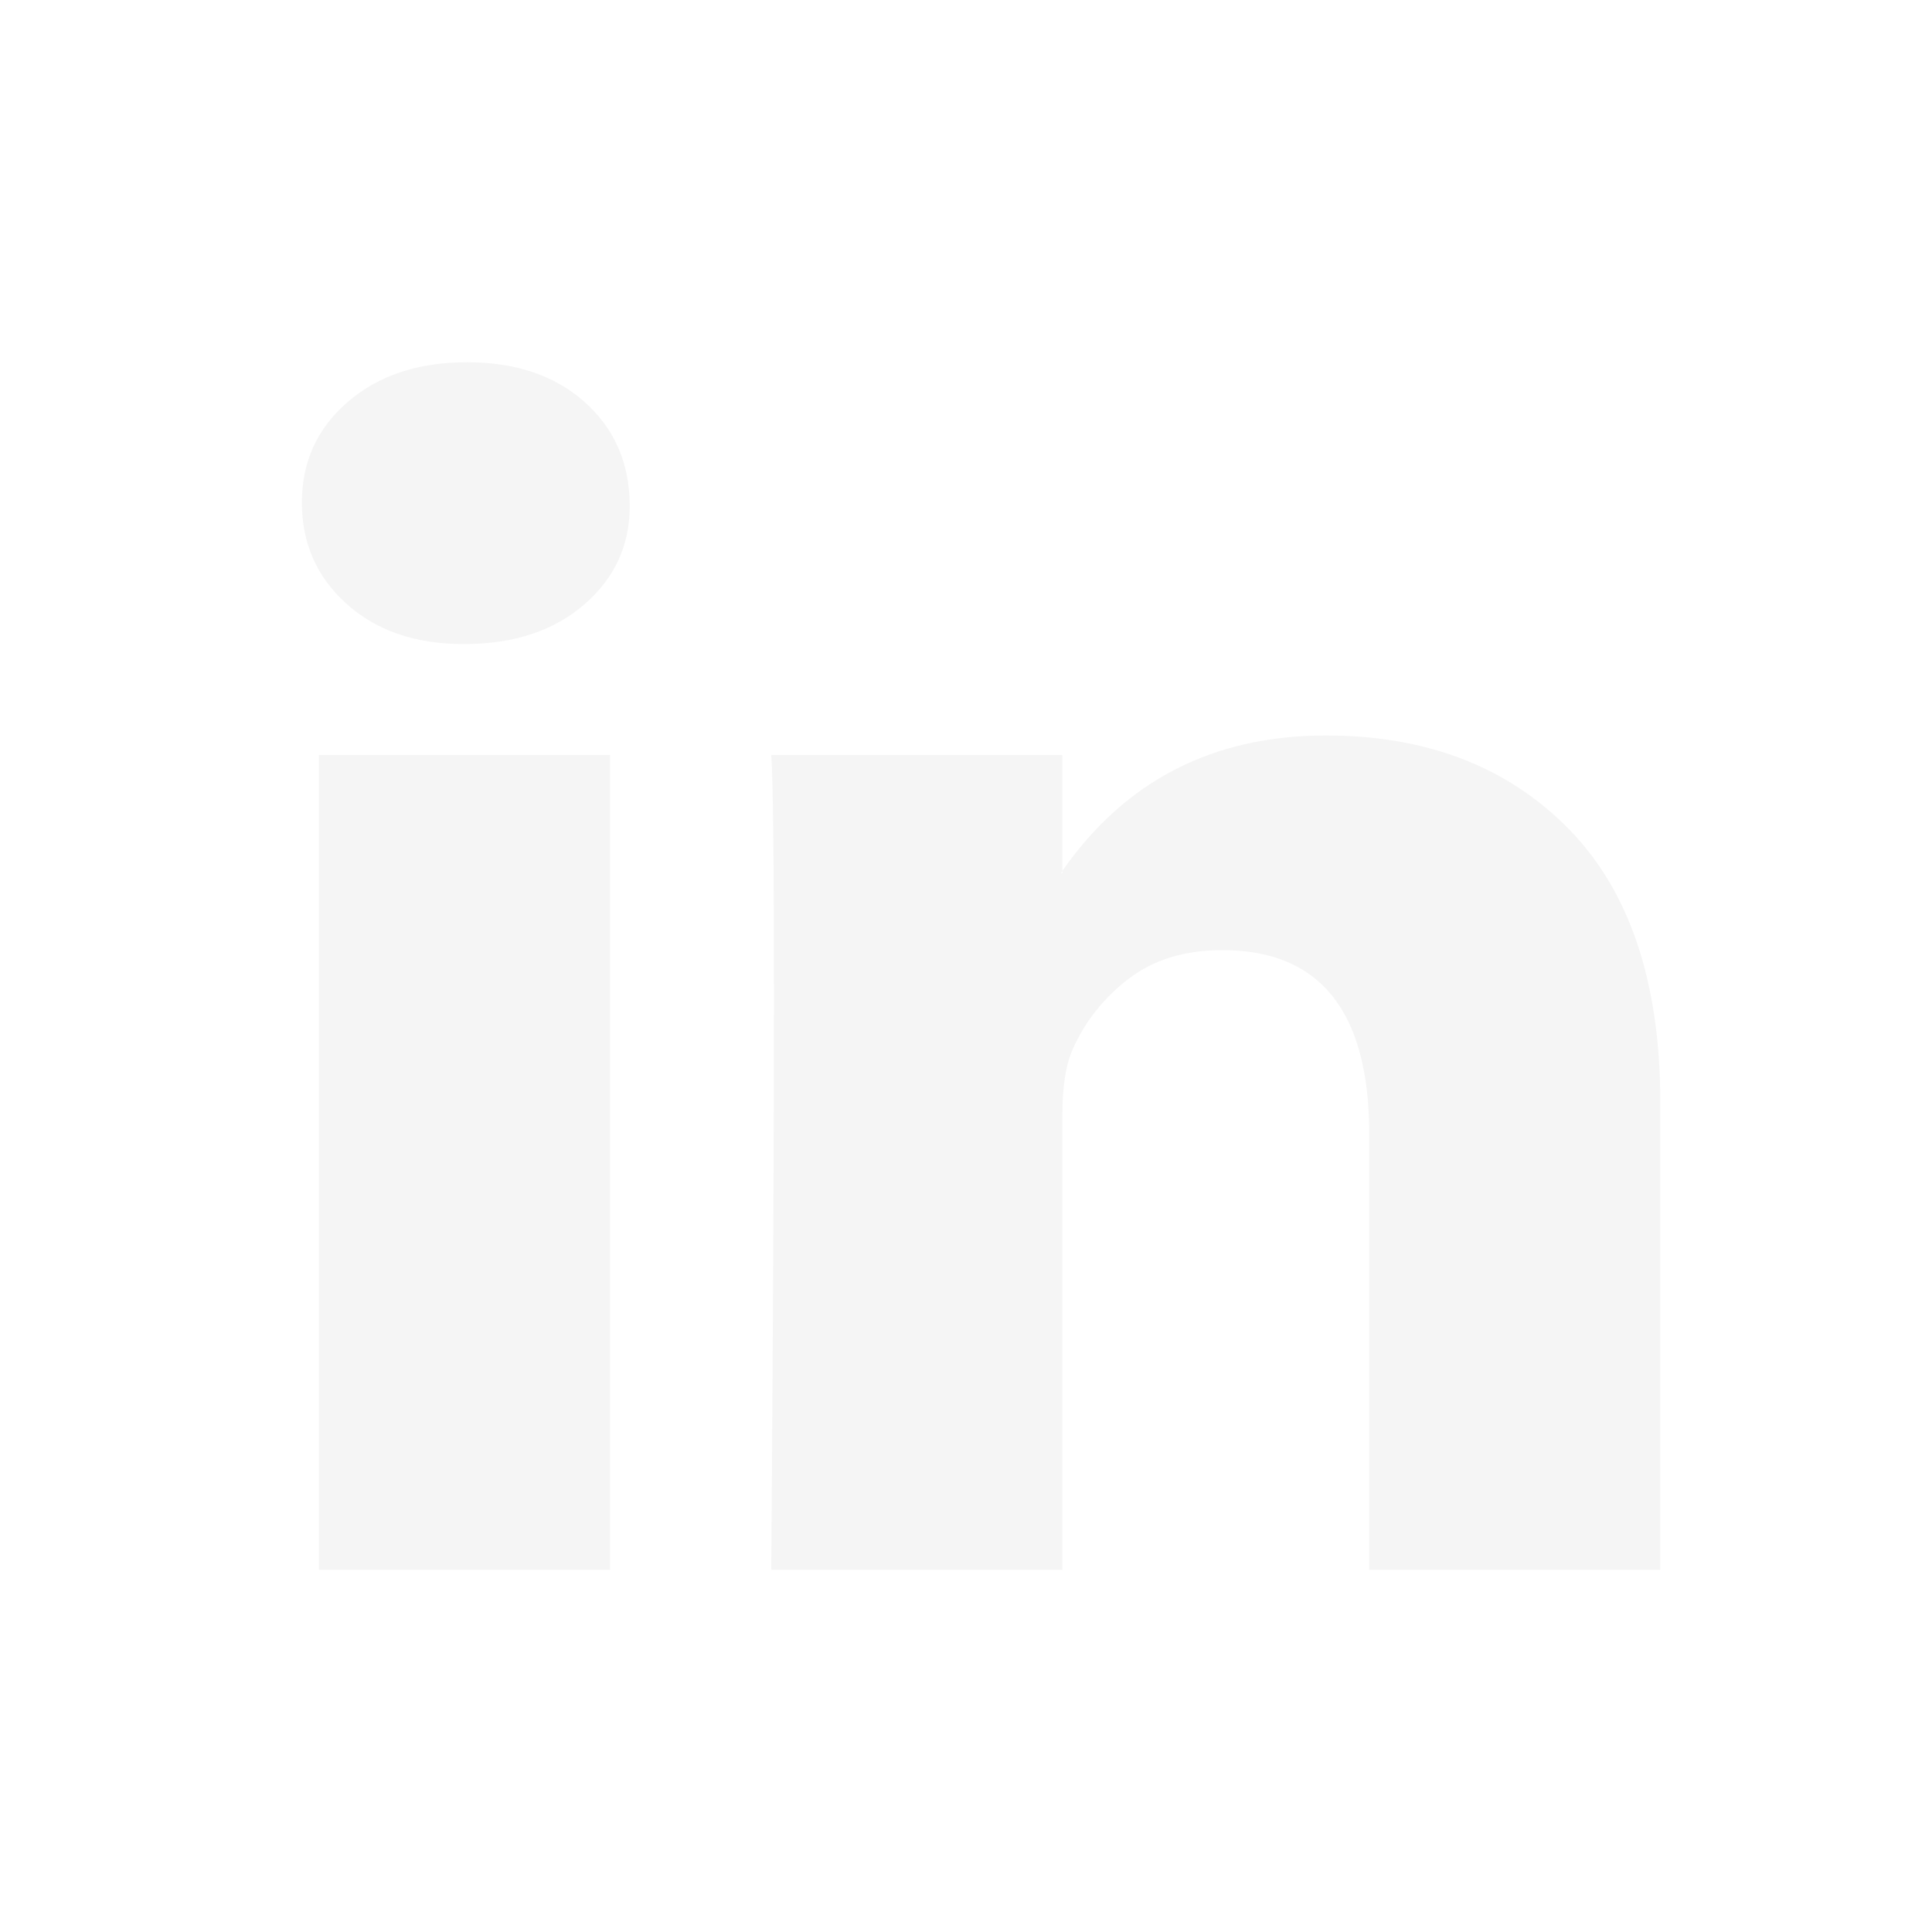
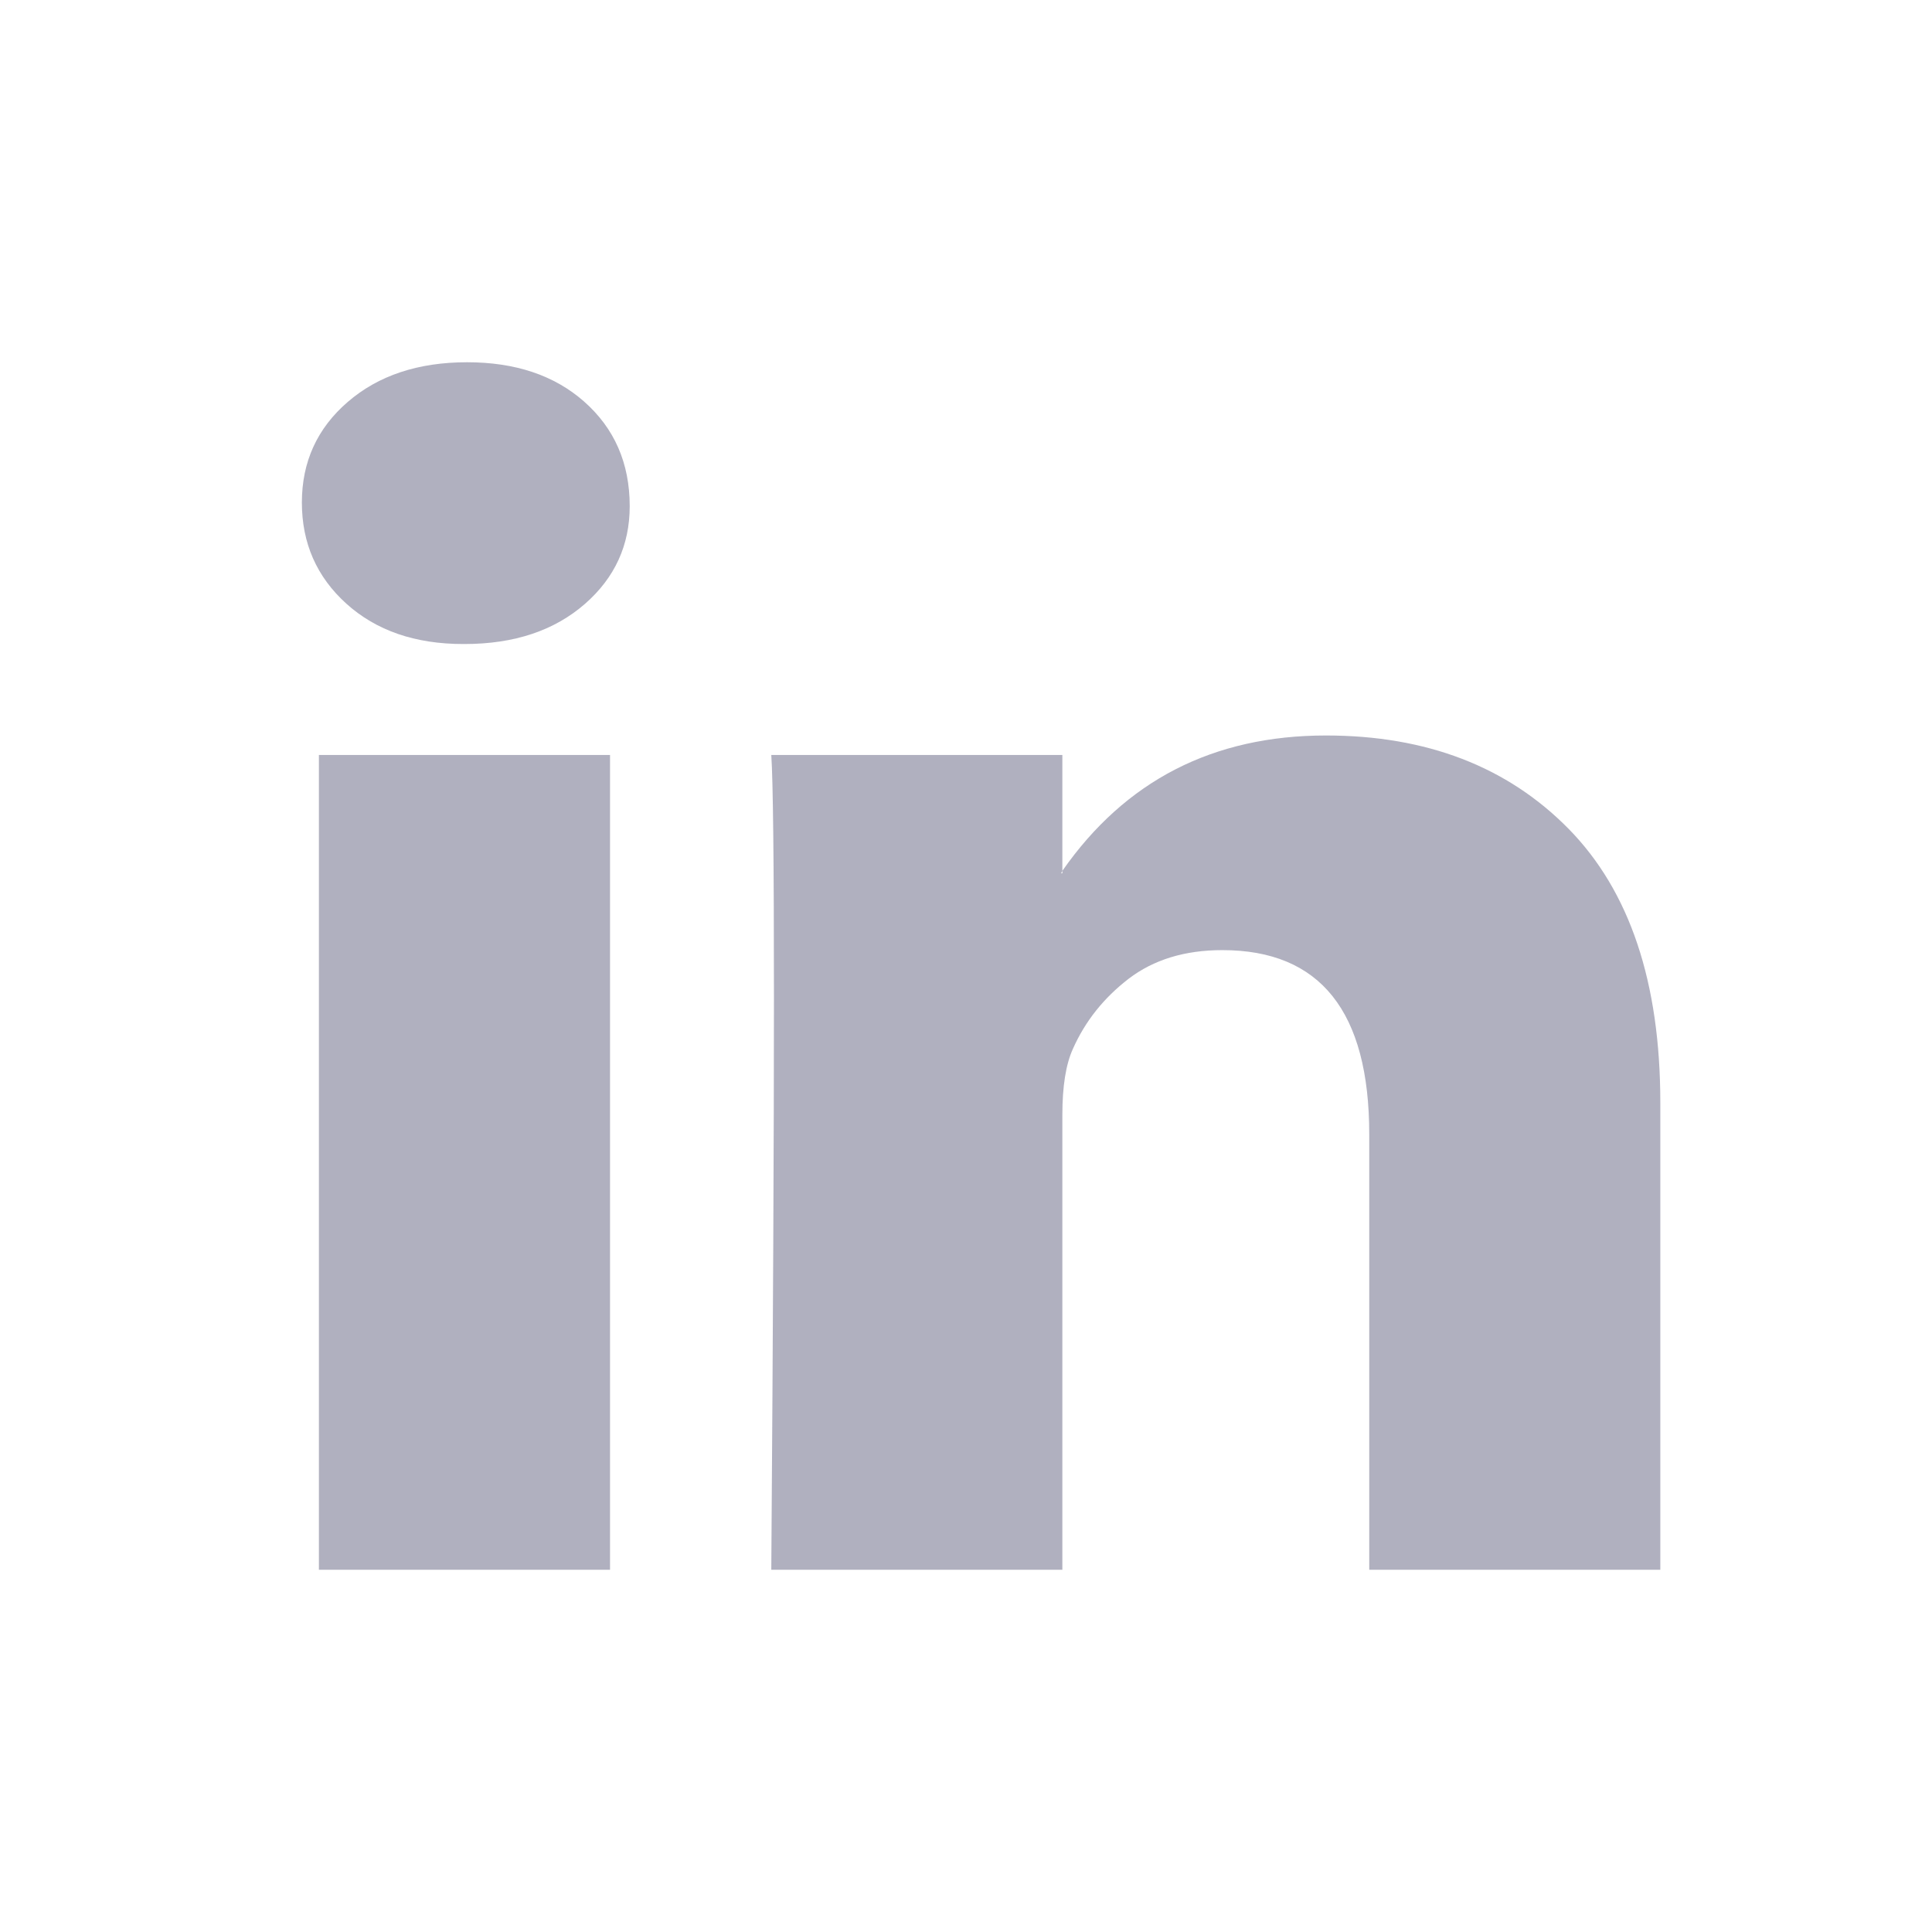
<svg xmlns="http://www.w3.org/2000/svg" width="32" height="32" viewBox="0 0 32 32" fill="none">
-   <path d="M5 8.323C5 7.65 5.253 7.094 5.76 6.657C6.267 6.219 6.926 6 7.736 6C8.533 6 9.177 6.215 9.669 6.646C10.176 7.091 10.43 7.67 10.43 8.384C10.43 9.03 10.183 9.569 9.691 10C9.184 10.444 8.518 10.667 7.693 10.667H7.671C6.875 10.667 6.231 10.444 5.738 10C5.246 9.556 5 8.997 5 8.323ZM5.282 26V12.505H10.104V26H5.282ZM12.775 26H17.596V18.465C17.596 17.993 17.654 17.63 17.77 17.374C17.973 16.916 18.281 16.529 18.693 16.212C19.106 15.896 19.623 15.737 20.246 15.737C21.868 15.737 22.679 16.754 22.679 18.788V26H27.5V18.263C27.5 16.269 26.993 14.758 25.98 13.727C24.966 12.697 23.627 12.182 21.962 12.182C20.094 12.182 18.639 12.929 17.596 14.424V14.465H17.575L17.596 14.424V12.505H12.775C12.804 12.936 12.819 14.276 12.819 16.525C12.819 18.774 12.804 21.933 12.775 26Z" fill="#F5F5F5" />
+   <path d="M5 8.323C5 7.65 5.253 7.094 5.76 6.657C6.267 6.219 6.926 6 7.736 6C8.533 6 9.177 6.215 9.669 6.646C10.176 7.091 10.43 7.67 10.43 8.384C10.43 9.03 10.183 9.569 9.691 10C9.184 10.444 8.518 10.667 7.693 10.667H7.671C6.875 10.667 6.231 10.444 5.738 10C5.246 9.556 5 8.997 5 8.323ZM5.282 26V12.505H10.104V26H5.282ZM12.775 26H17.596V18.465C17.596 17.993 17.654 17.63 17.77 17.374C17.973 16.916 18.281 16.529 18.693 16.212C19.106 15.896 19.623 15.737 20.246 15.737C21.868 15.737 22.679 16.754 22.679 18.788V26H27.5V18.263C27.5 16.269 26.993 14.758 25.98 13.727C24.966 12.697 23.627 12.182 21.962 12.182C20.094 12.182 18.639 12.929 17.596 14.424V14.465H17.575L17.596 14.424V12.505H12.775C12.804 12.936 12.819 14.276 12.819 16.525C12.819 18.774 12.804 21.933 12.775 26Z" fill="#B0B0BF" />
</svg>
